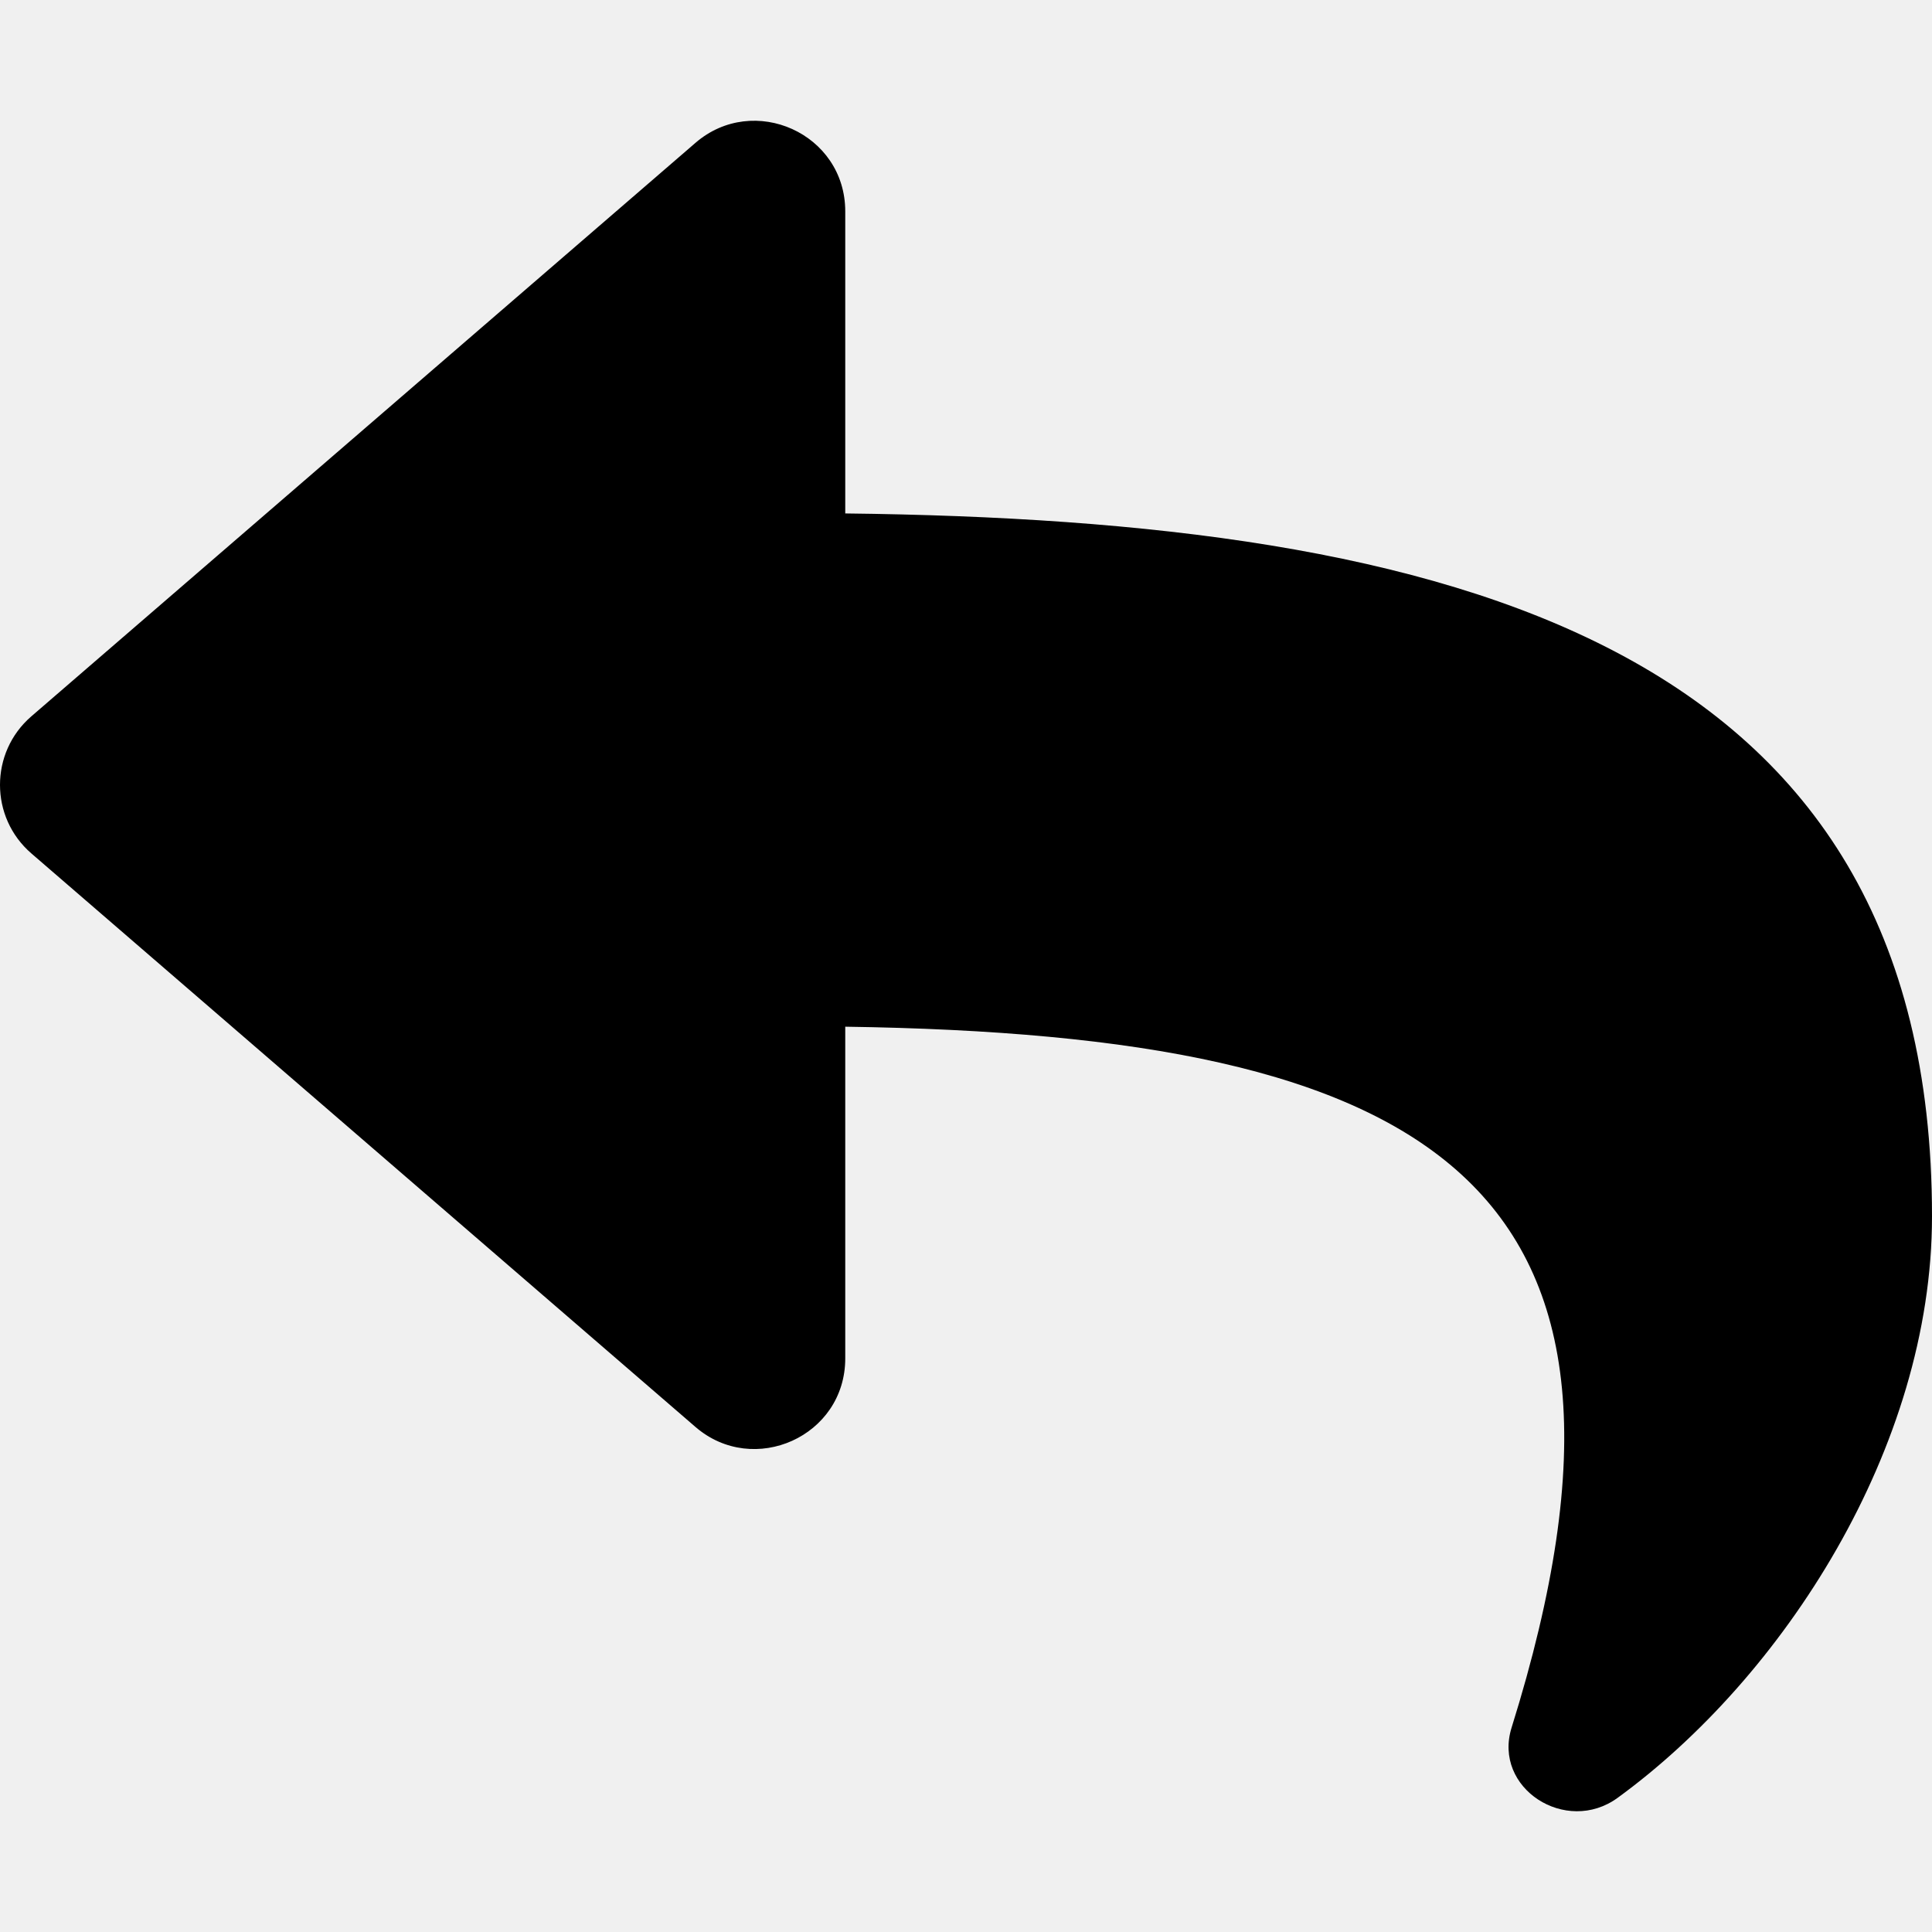
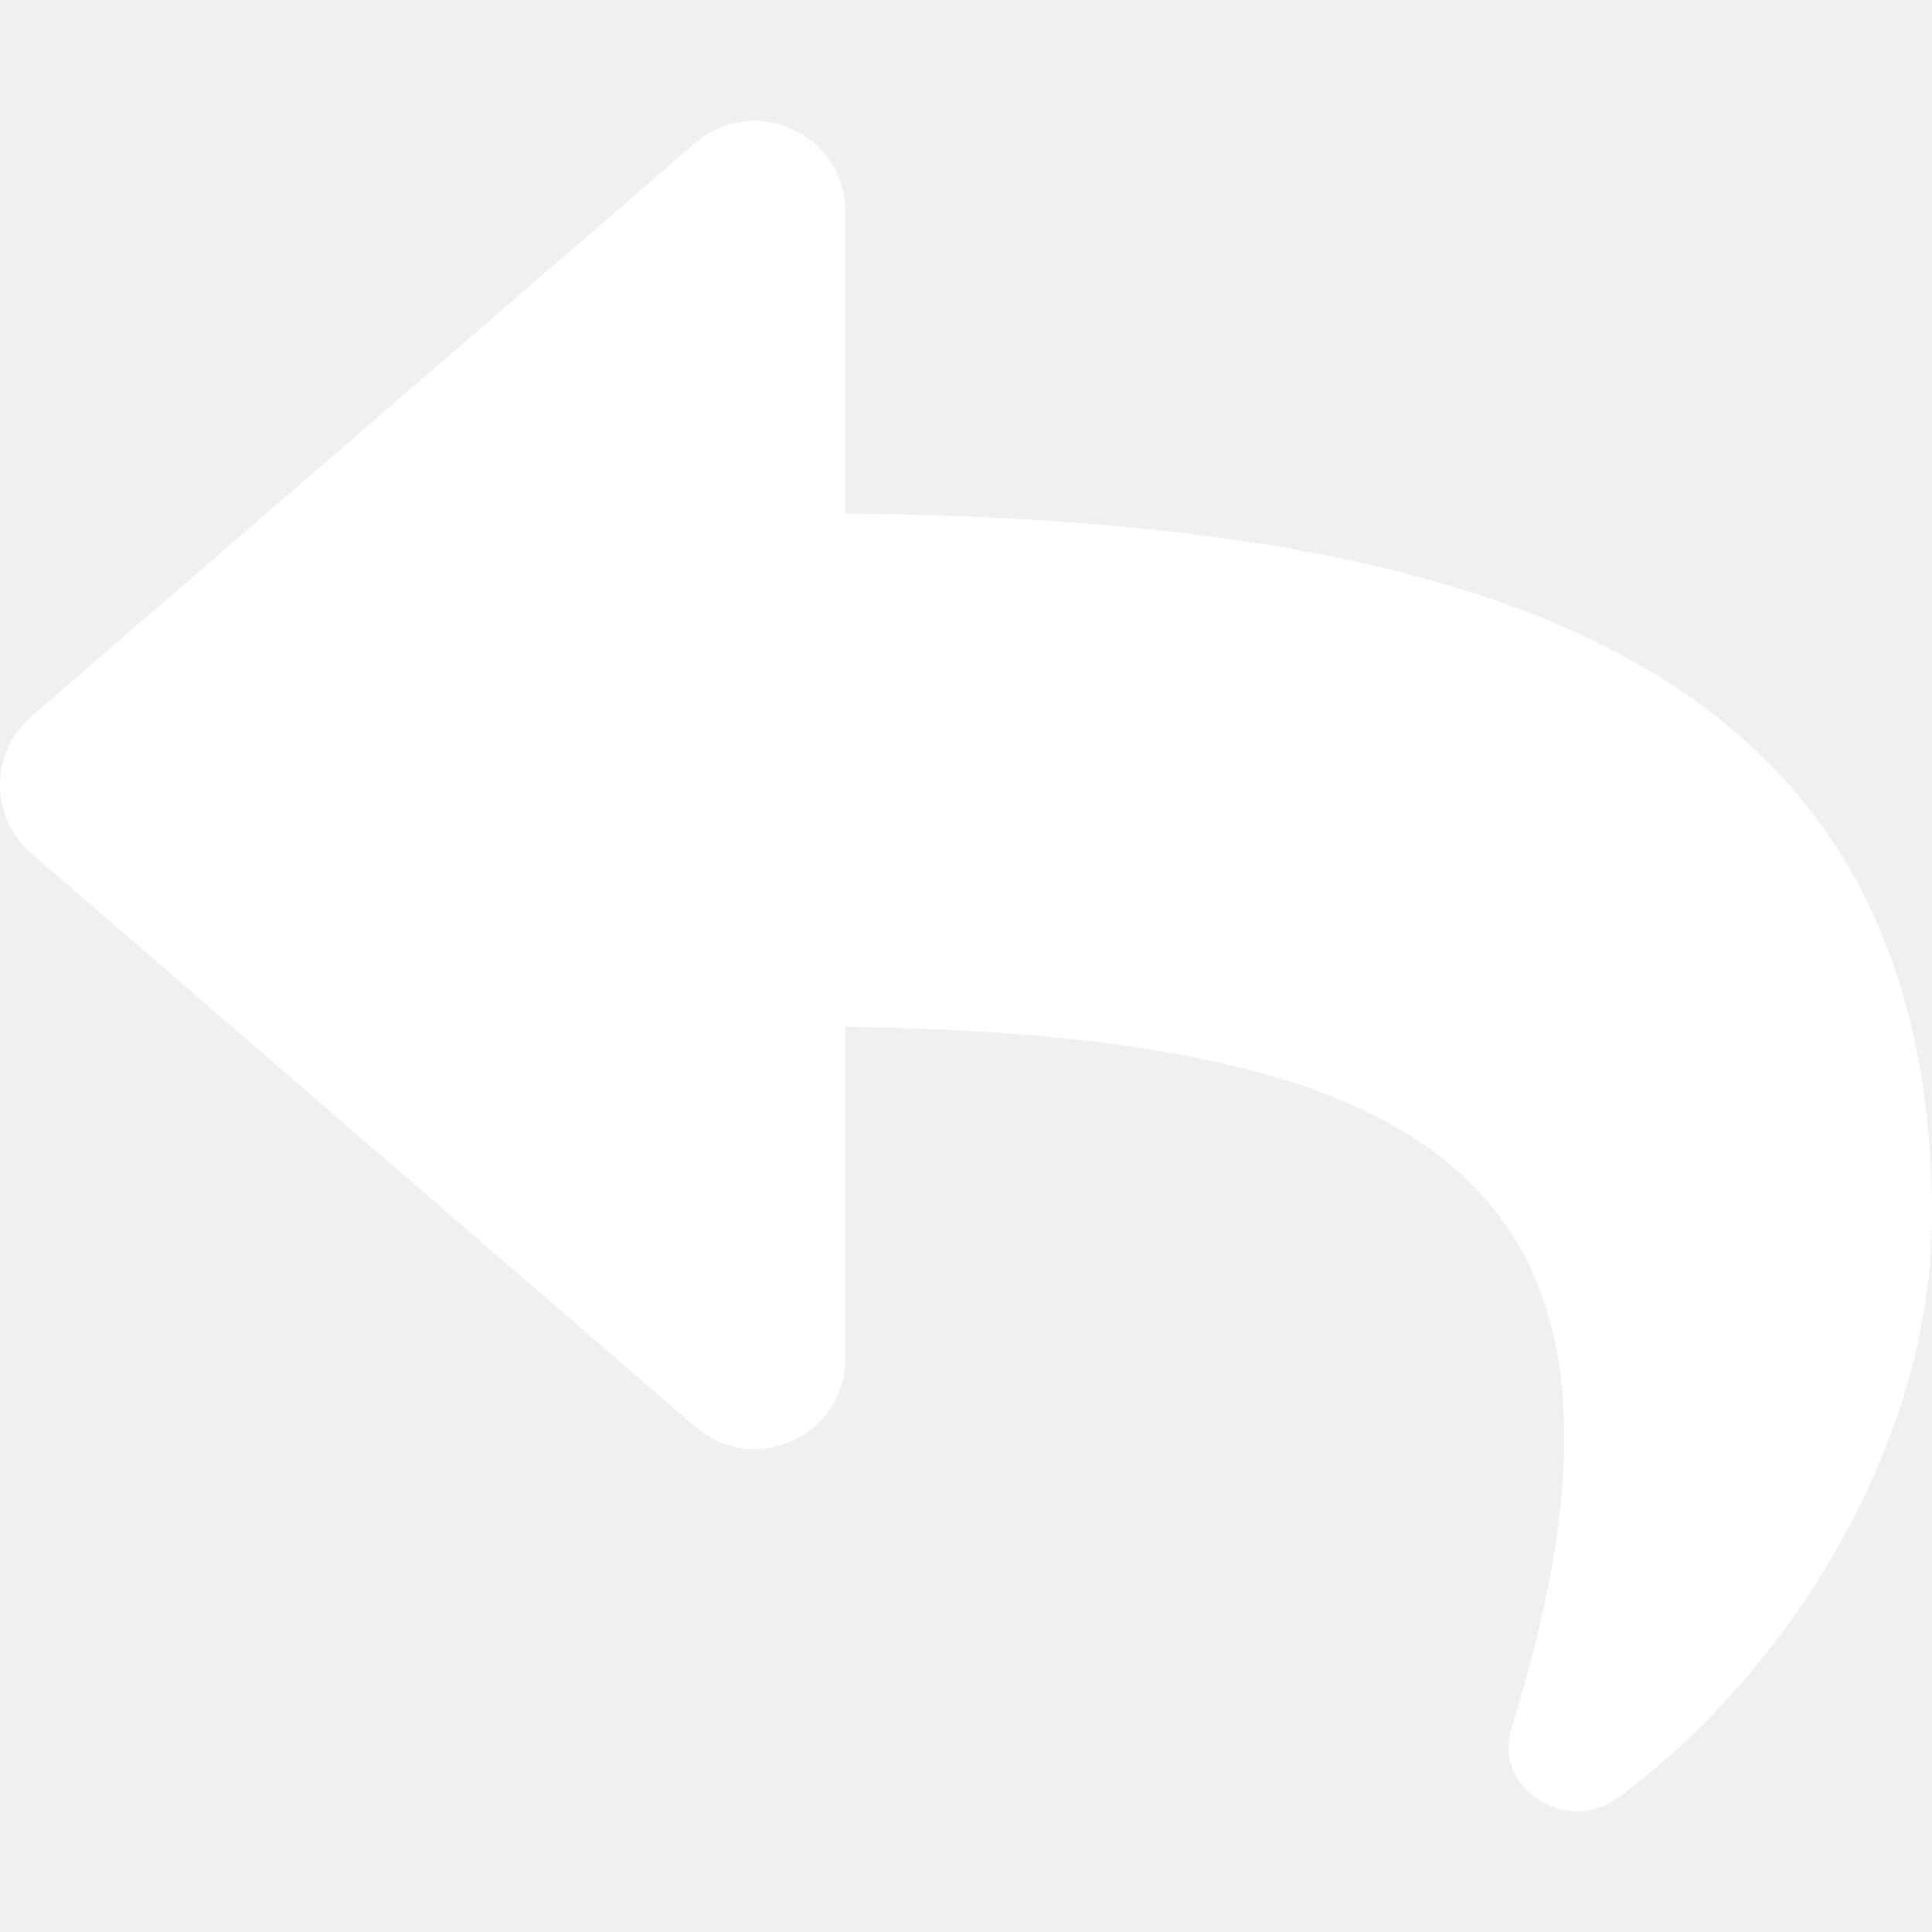
<svg xmlns="http://www.w3.org/2000/svg" aria-hidden="true" focusable="false" data-prefix="fas" data-icon="reply" class="svg-inline--fa fa-reply fa-w-16" role="img" viewBox="0 0 512 512">
-   <path fill="currentColor" d="M8.309 189.836L184.313 37.851C199.719 24.546 224 35.347 224 56.015v80.053c160.629 1.839 288 34.032 288 186.258 0 61.441-39.581 122.309-83.333 154.132-13.653 9.931-33.111-2.533-28.077-18.631 45.344-145.012-21.507-183.51-176.59-185.742V360c0 20.7-24.3 31.453-39.687 18.164l-176.004-152c-11.071-9.562-11.086-26.753 0-36.328z" />
+   <path fill="#ffffff" d="M8.309 189.836L184.313 37.851C199.719 24.546 224 35.347 224 56.015v80.053c160.629 1.839 288 34.032 288 186.258 0 61.441-39.581 122.309-83.333 154.132-13.653 9.931-33.111-2.533-28.077-18.631 45.344-145.012-21.507-183.51-176.59-185.742V360c0 20.7-24.3 31.453-39.687 18.164l-176.004-152c-11.071-9.562-11.086-26.753 0-36.328z" />
</svg>
